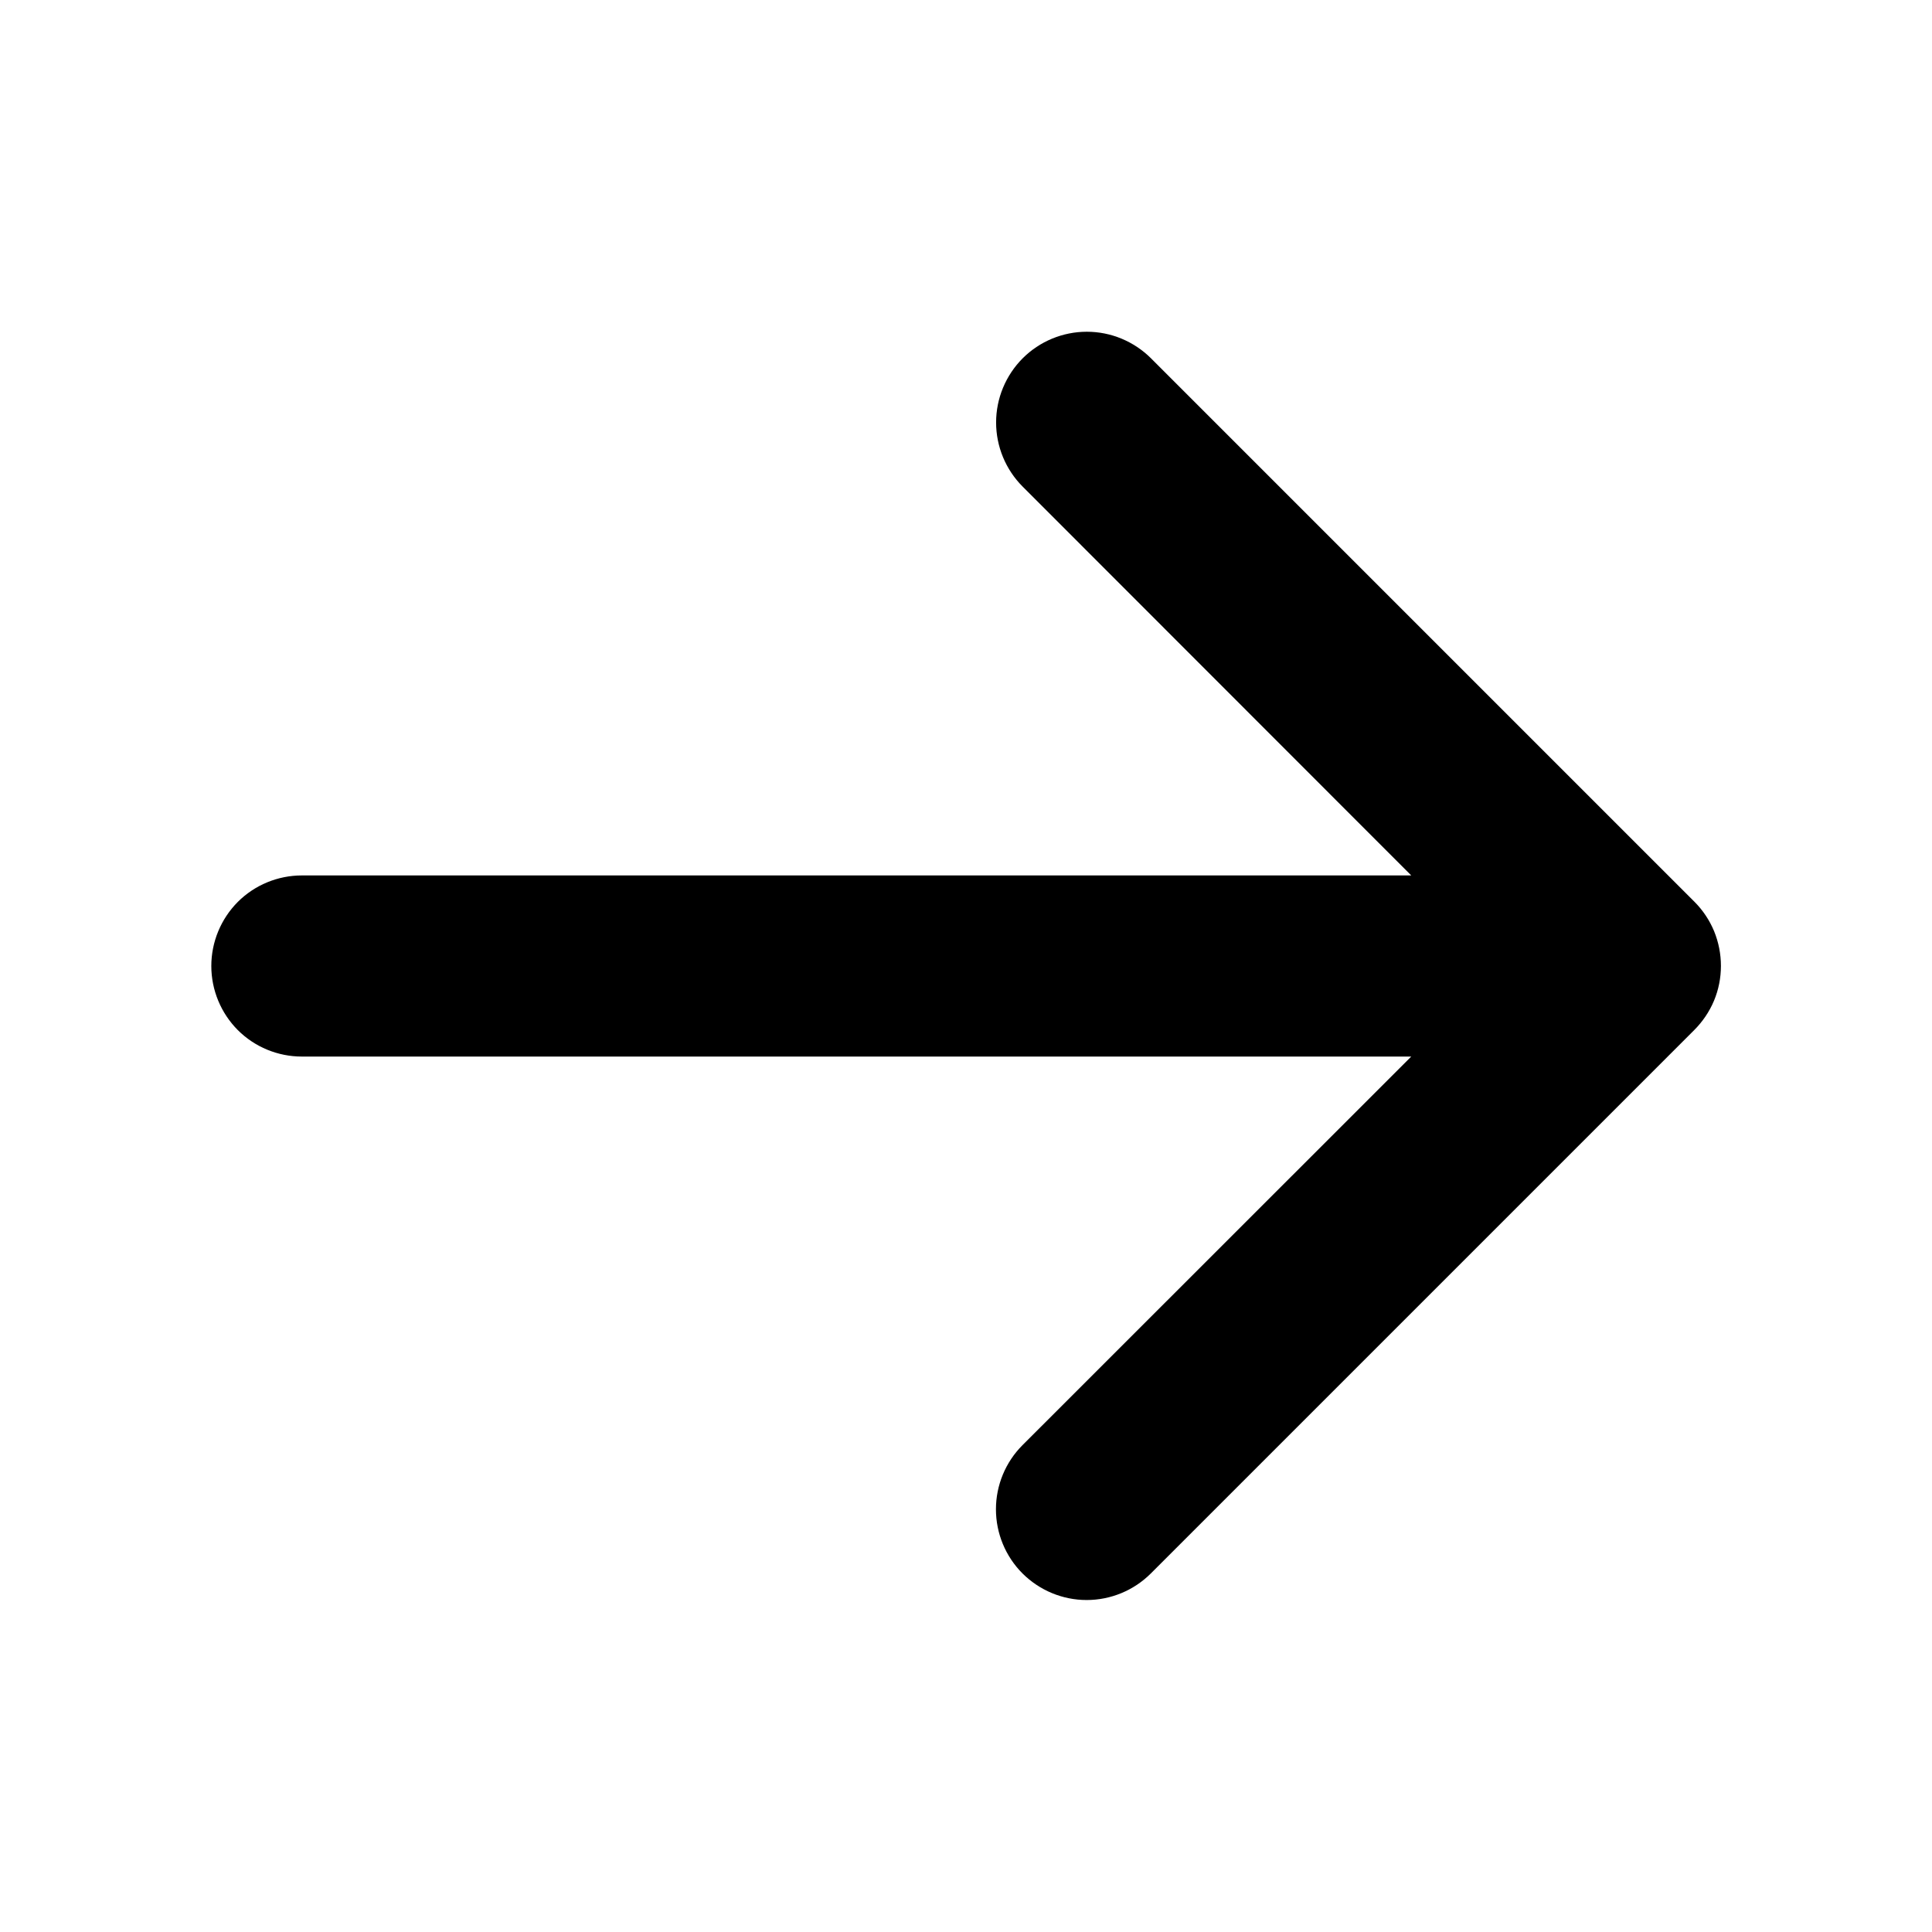
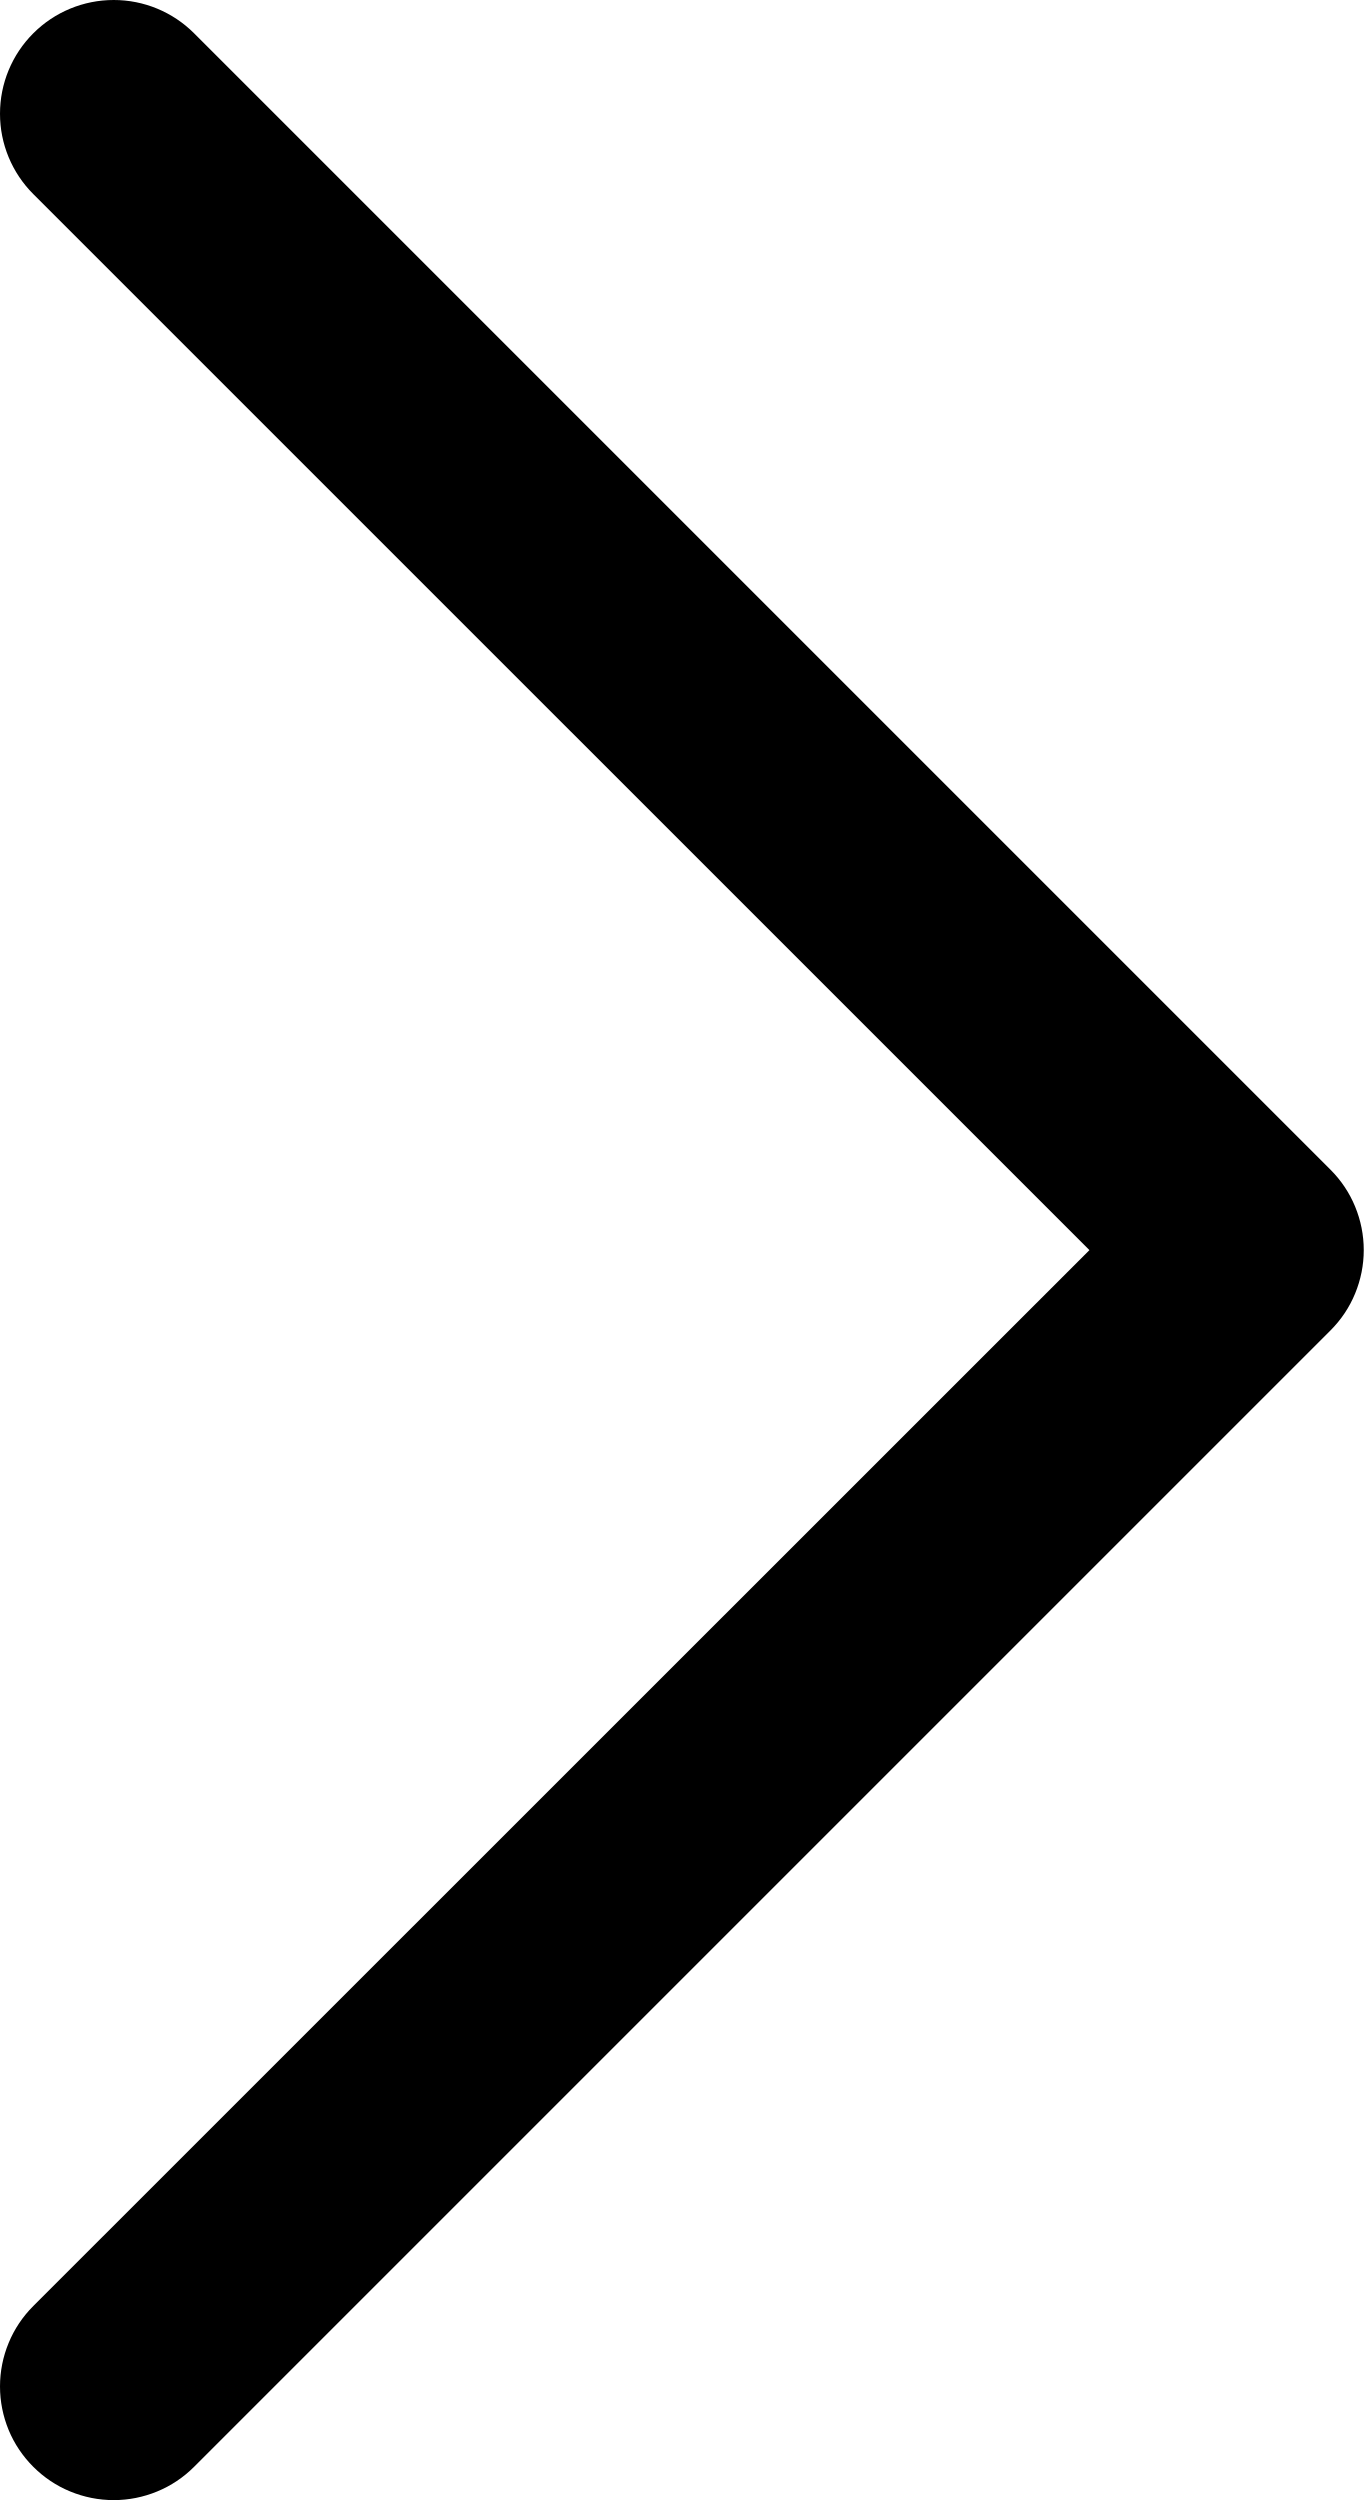
- <svg xmlns="http://www.w3.org/2000/svg" width="24" height="24" viewBox="0 0 24 24" fill="none">
-   <path d="M21.046 12.796L14.296 19.546C14.085 19.757 13.798 19.876 13.499 19.876C13.2 19.876 12.914 19.757 12.702 19.546C12.491 19.335 12.372 19.048 12.372 18.749C12.372 18.45 12.491 18.163 12.702 17.952L17.531 13.125H3.75C3.452 13.125 3.165 13.007 2.954 12.796C2.744 12.585 2.625 12.298 2.625 12C2.625 11.702 2.744 11.415 2.954 11.204C3.165 10.993 3.452 10.875 3.75 10.875H17.531L12.704 6.045C12.493 5.834 12.374 5.547 12.374 5.248C12.374 4.949 12.493 4.663 12.704 4.451C12.915 4.24 13.202 4.121 13.501 4.121C13.8 4.121 14.086 4.24 14.298 4.451L21.048 11.201C21.153 11.306 21.236 11.43 21.293 11.567C21.349 11.704 21.378 11.851 21.378 11.999C21.378 12.147 21.349 12.294 21.292 12.431C21.235 12.567 21.151 12.691 21.046 12.796Z" fill="currentColor" />
+ <svg xmlns="http://www.w3.org/2000/svg" width="12" height="22" viewBox="0 0 12 22" fill="none">
+   <path d="M11.708 11.708L1.708 21.708C1.615 21.801 1.505 21.875 1.383 21.925C1.262 21.975 1.132 22.001 1.001 22.001C0.869 22.001 0.739 21.975 0.618 21.925C0.496 21.875 0.386 21.801 0.293 21.708C0.2 21.615 0.126 21.505 0.076 21.384C0.026 21.262 0 21.132 0 21.001C0 20.869 0.026 20.739 0.076 20.618C0.126 20.496 0.2 20.386 0.293 20.293L9.587 11.001L0.293 1.708C0.105 1.52 -1.97712e-09 1.266 0 1.001C1.97712e-09 0.735 0.105 0.481 0.293 0.293C0.481 0.105 0.735 1.97712e-09 1.001 0C1.266 -1.97712e-09 1.52 0.105 1.708 0.293L11.708 10.293C11.801 10.386 11.875 10.496 11.925 10.618C11.975 10.739 12.001 10.869 12.001 11.001C12.001 11.132 11.975 11.262 11.925 11.383C11.875 11.505 11.801 11.615 11.708 11.708Z" fill="currentColor" />
</svg>
